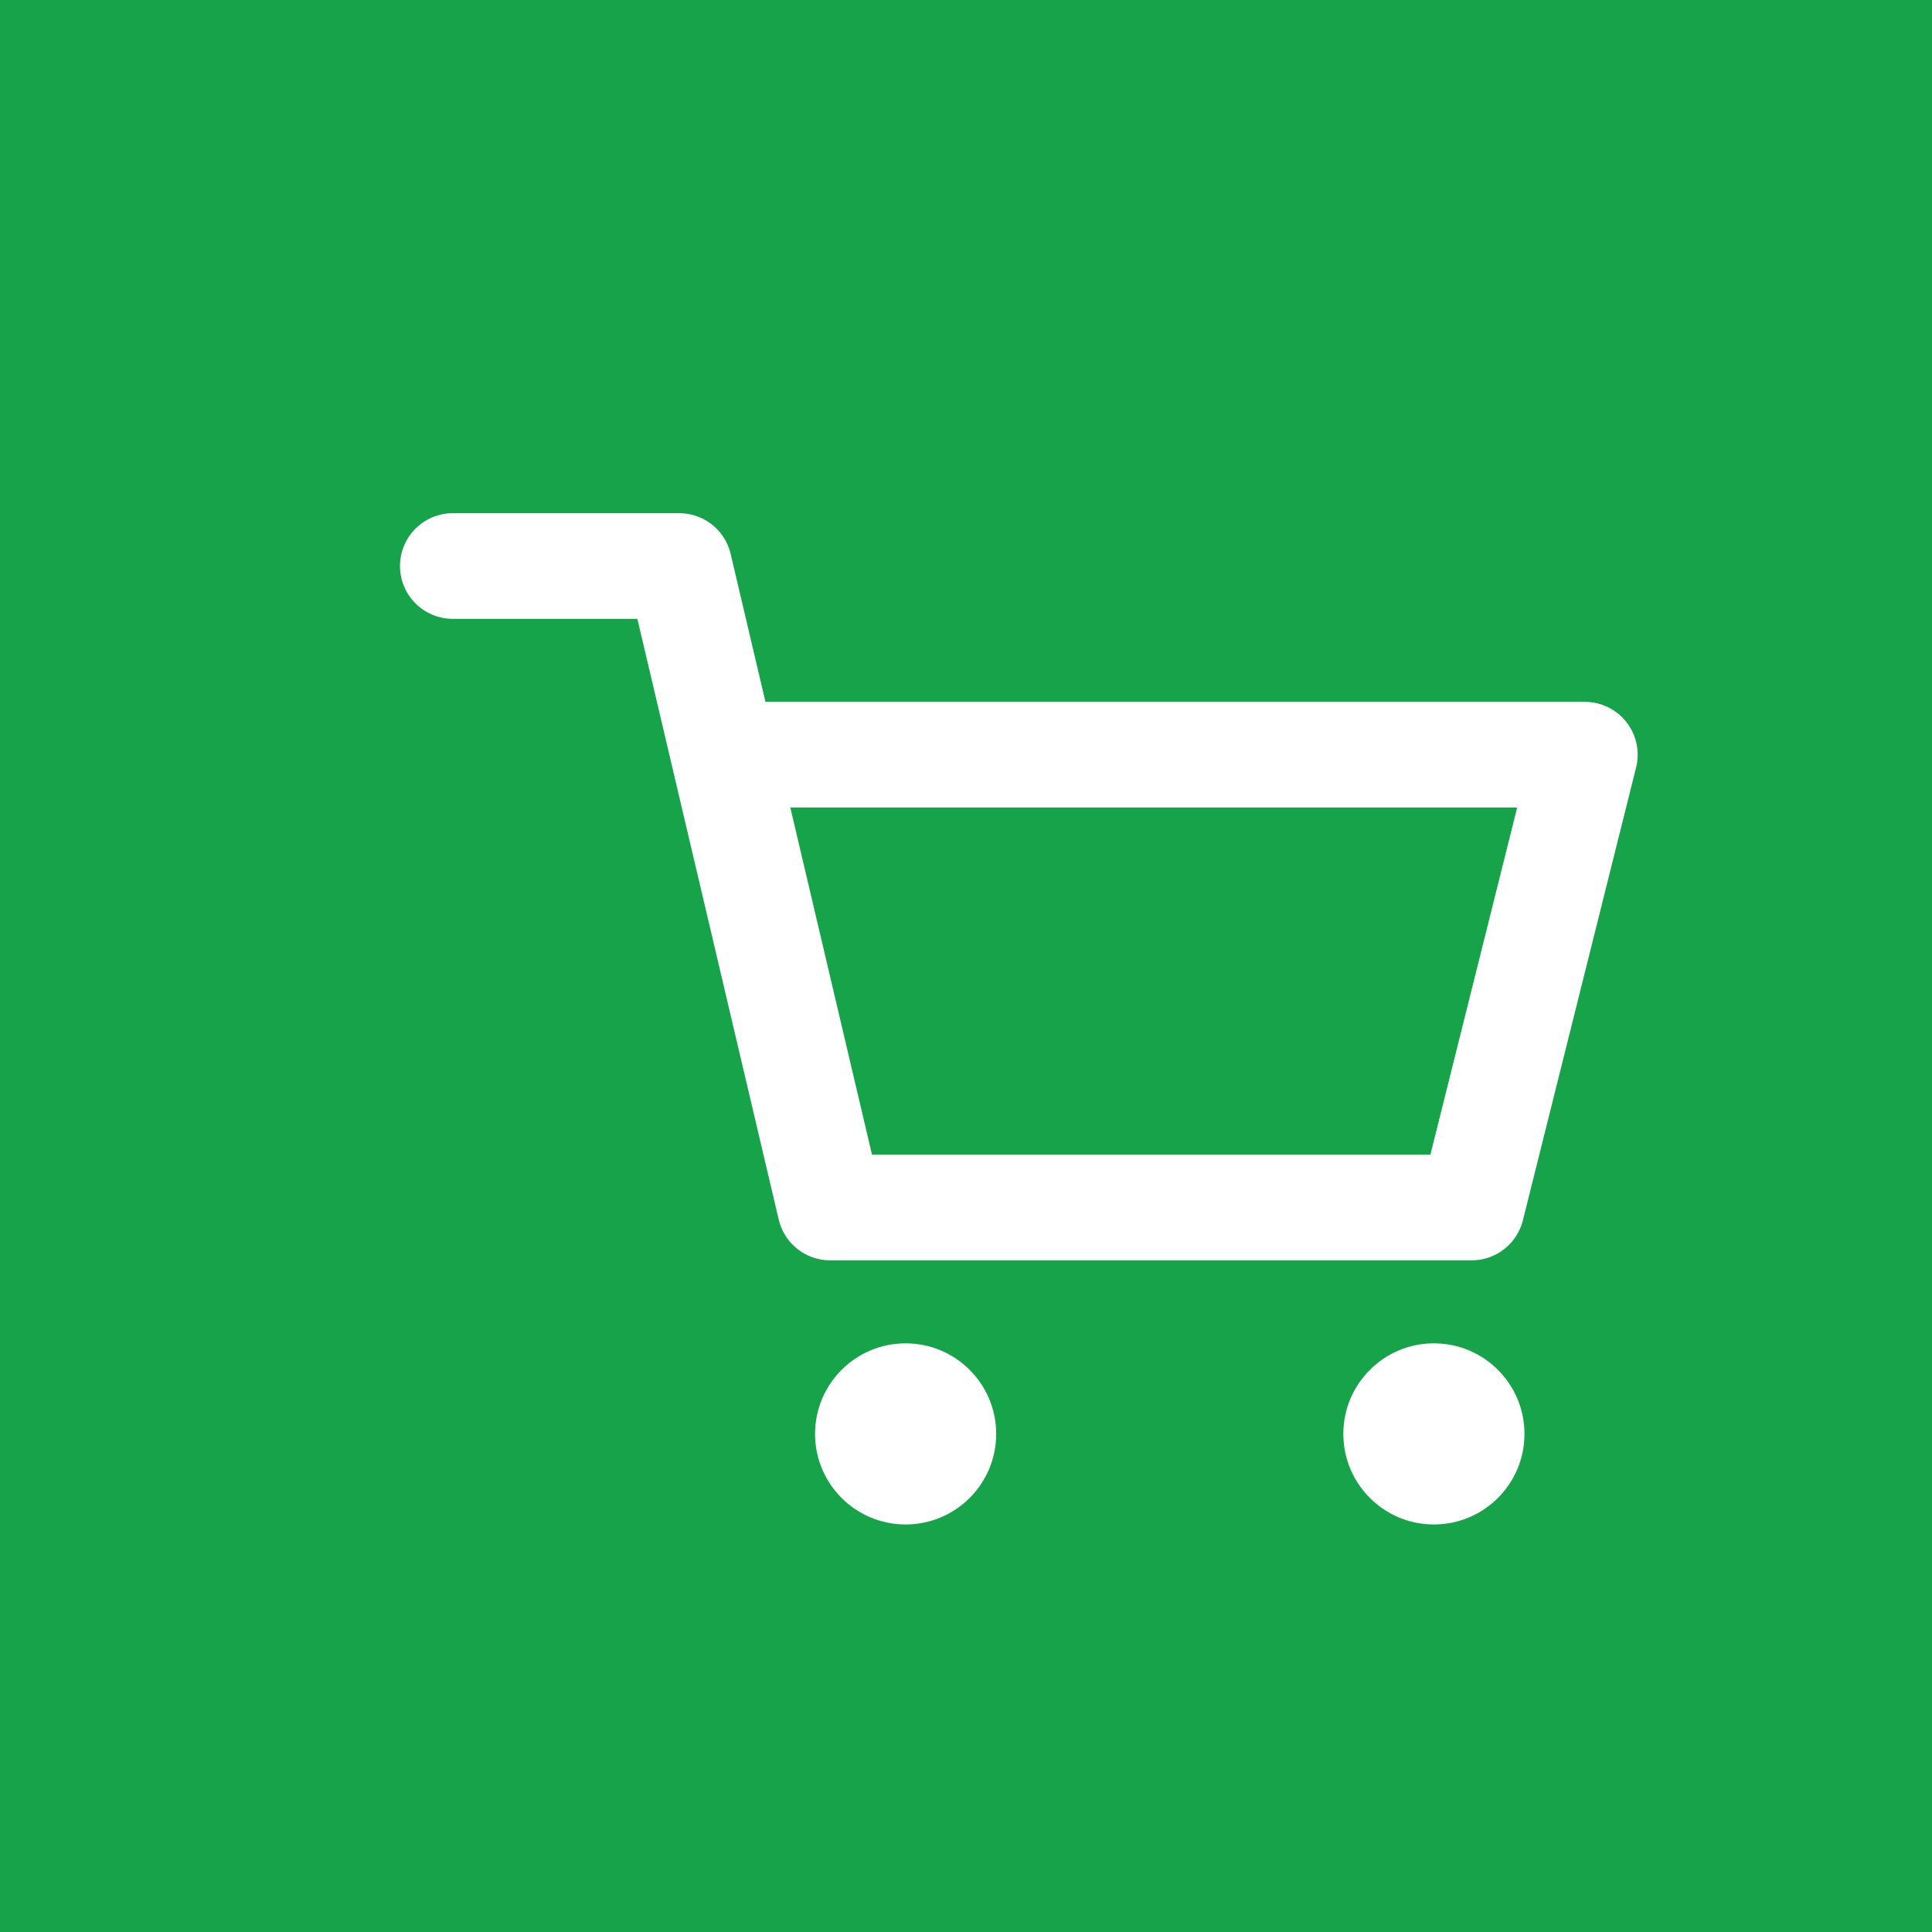
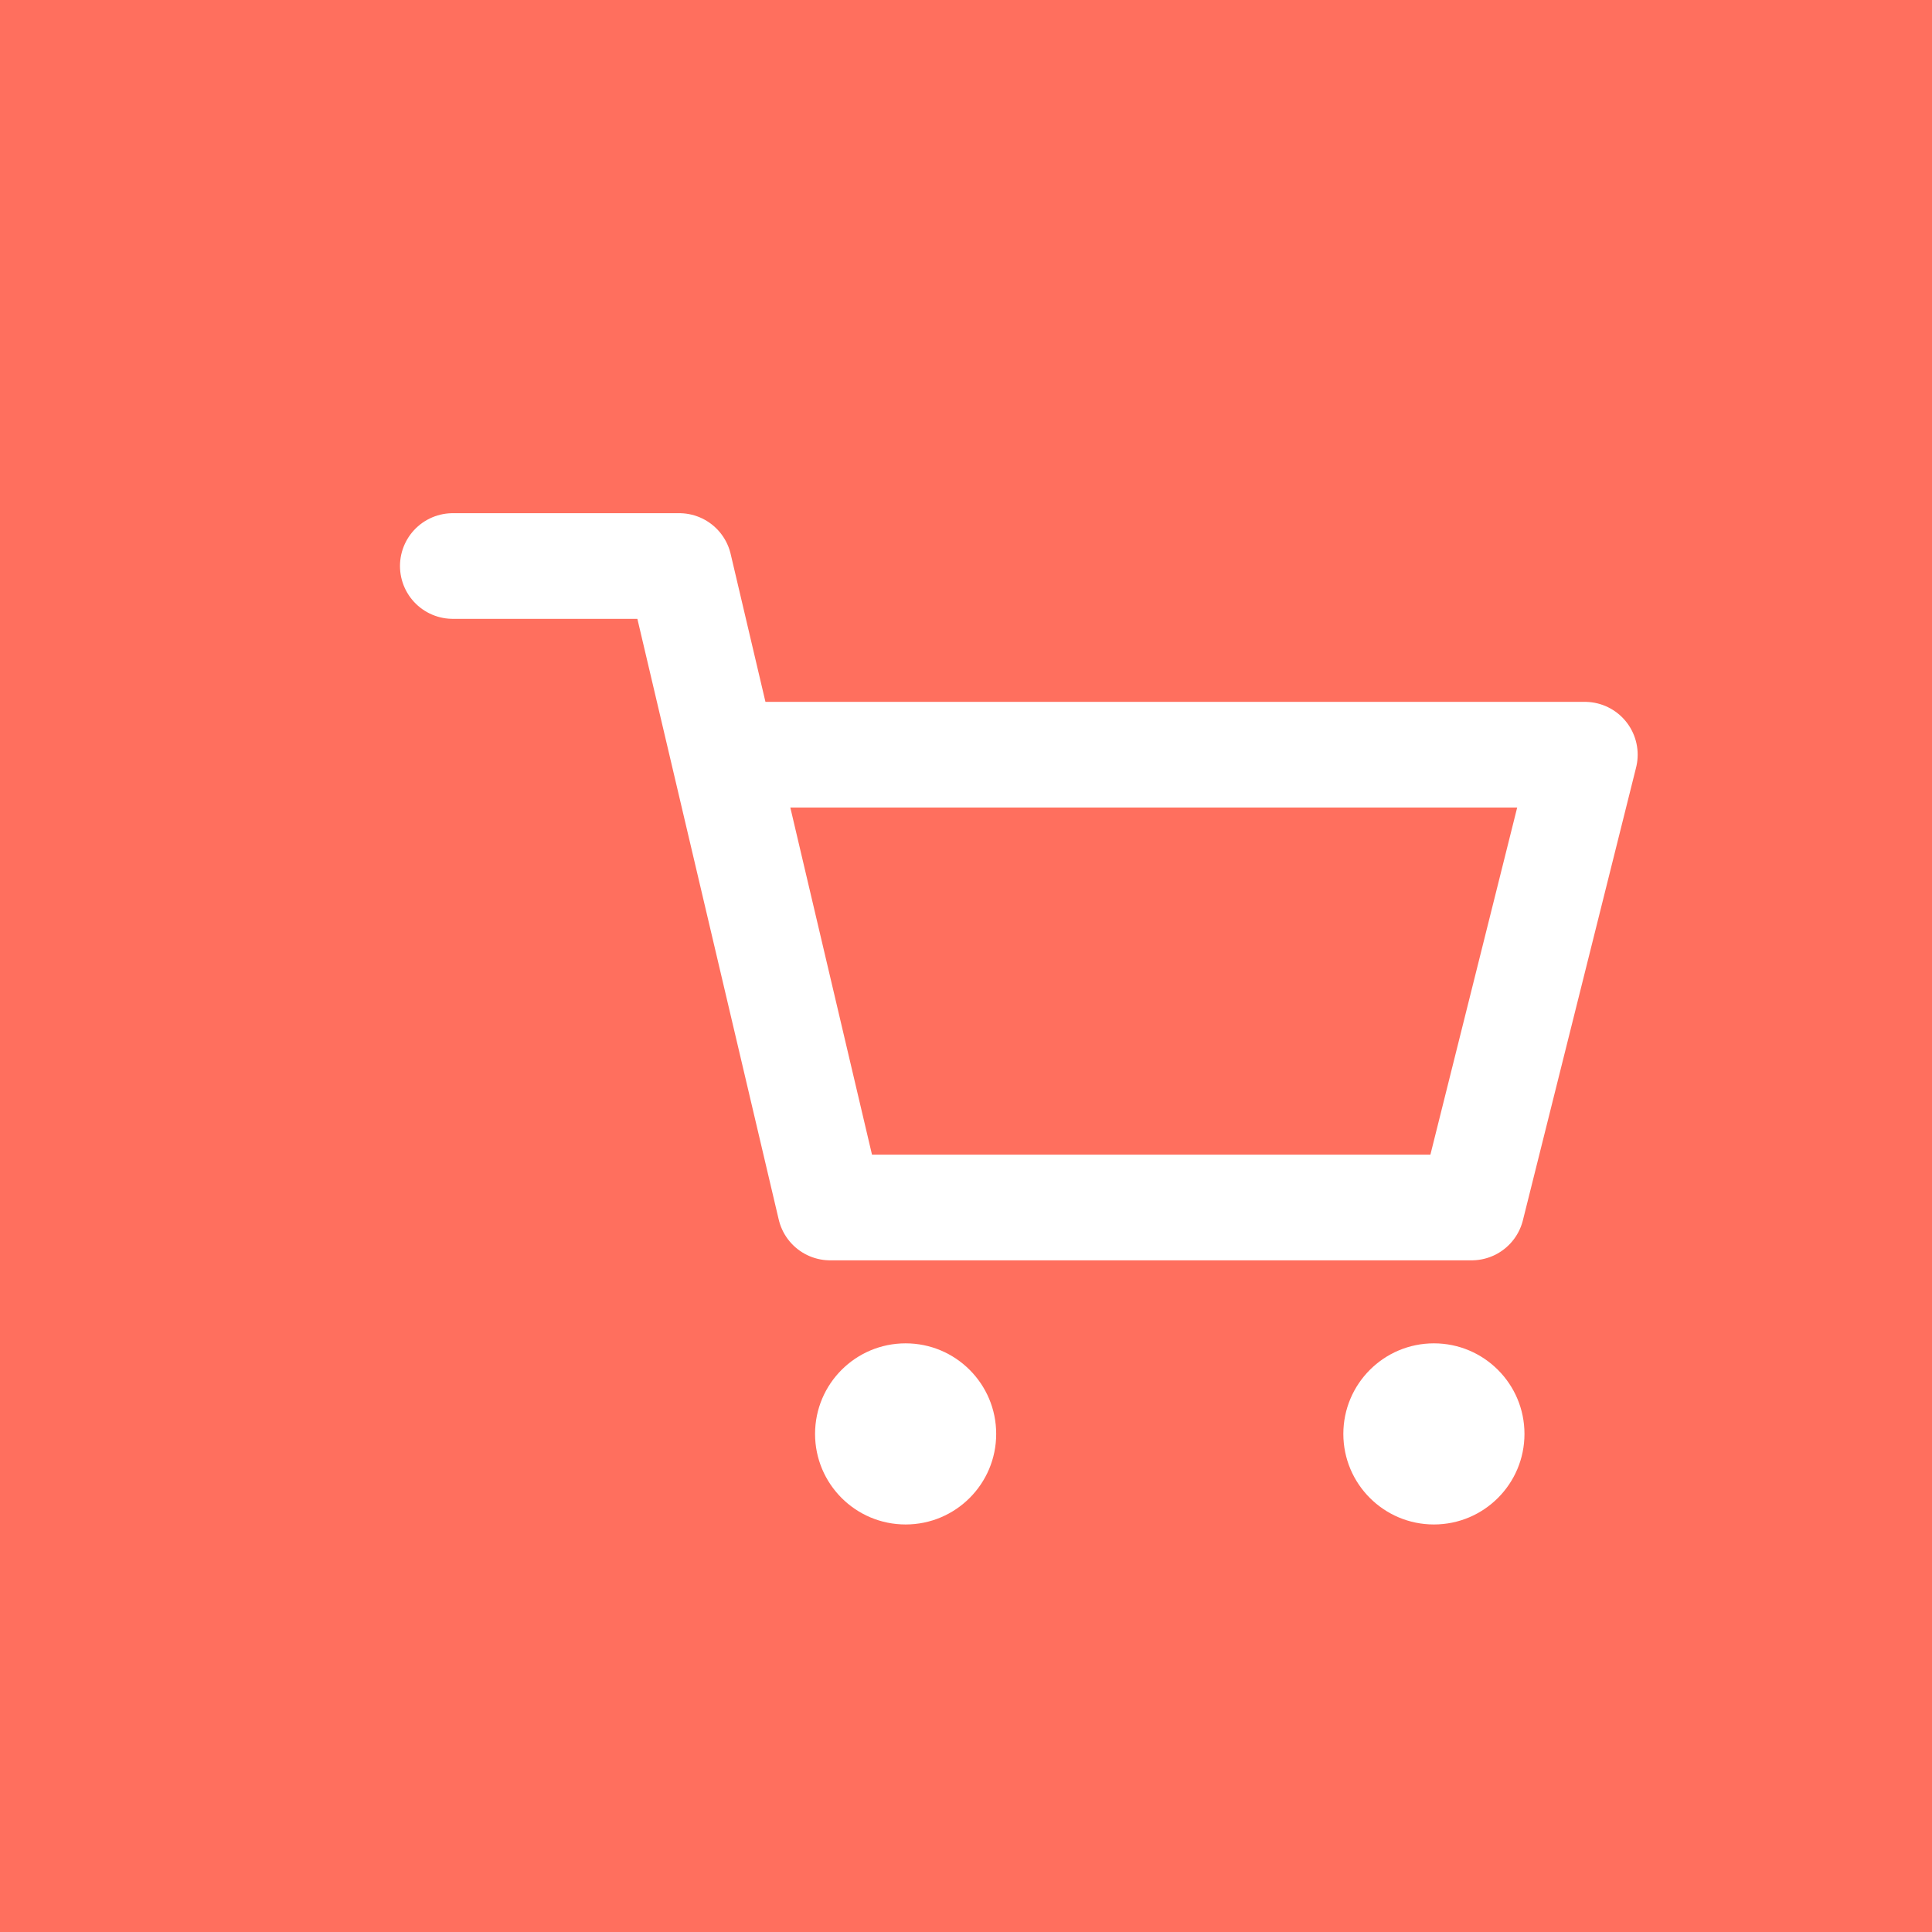
<svg xmlns="http://www.w3.org/2000/svg" viewBox="0 0 512 512">
-   <rect width="512" height="512" fill="#16a34a" />
+   <rect width="512" height="512" fill="#FF6F5E" />
  <path d="M120 150h60l40 170h170l30-120H200" fill="none" stroke="#fff" stroke-width="28" stroke-linecap="round" stroke-linejoin="round" />
  <circle cx="240" cy="380" r="24" fill="#fff" />
  <circle cx="380" cy="380" r="24" fill="#fff" />
</svg>
